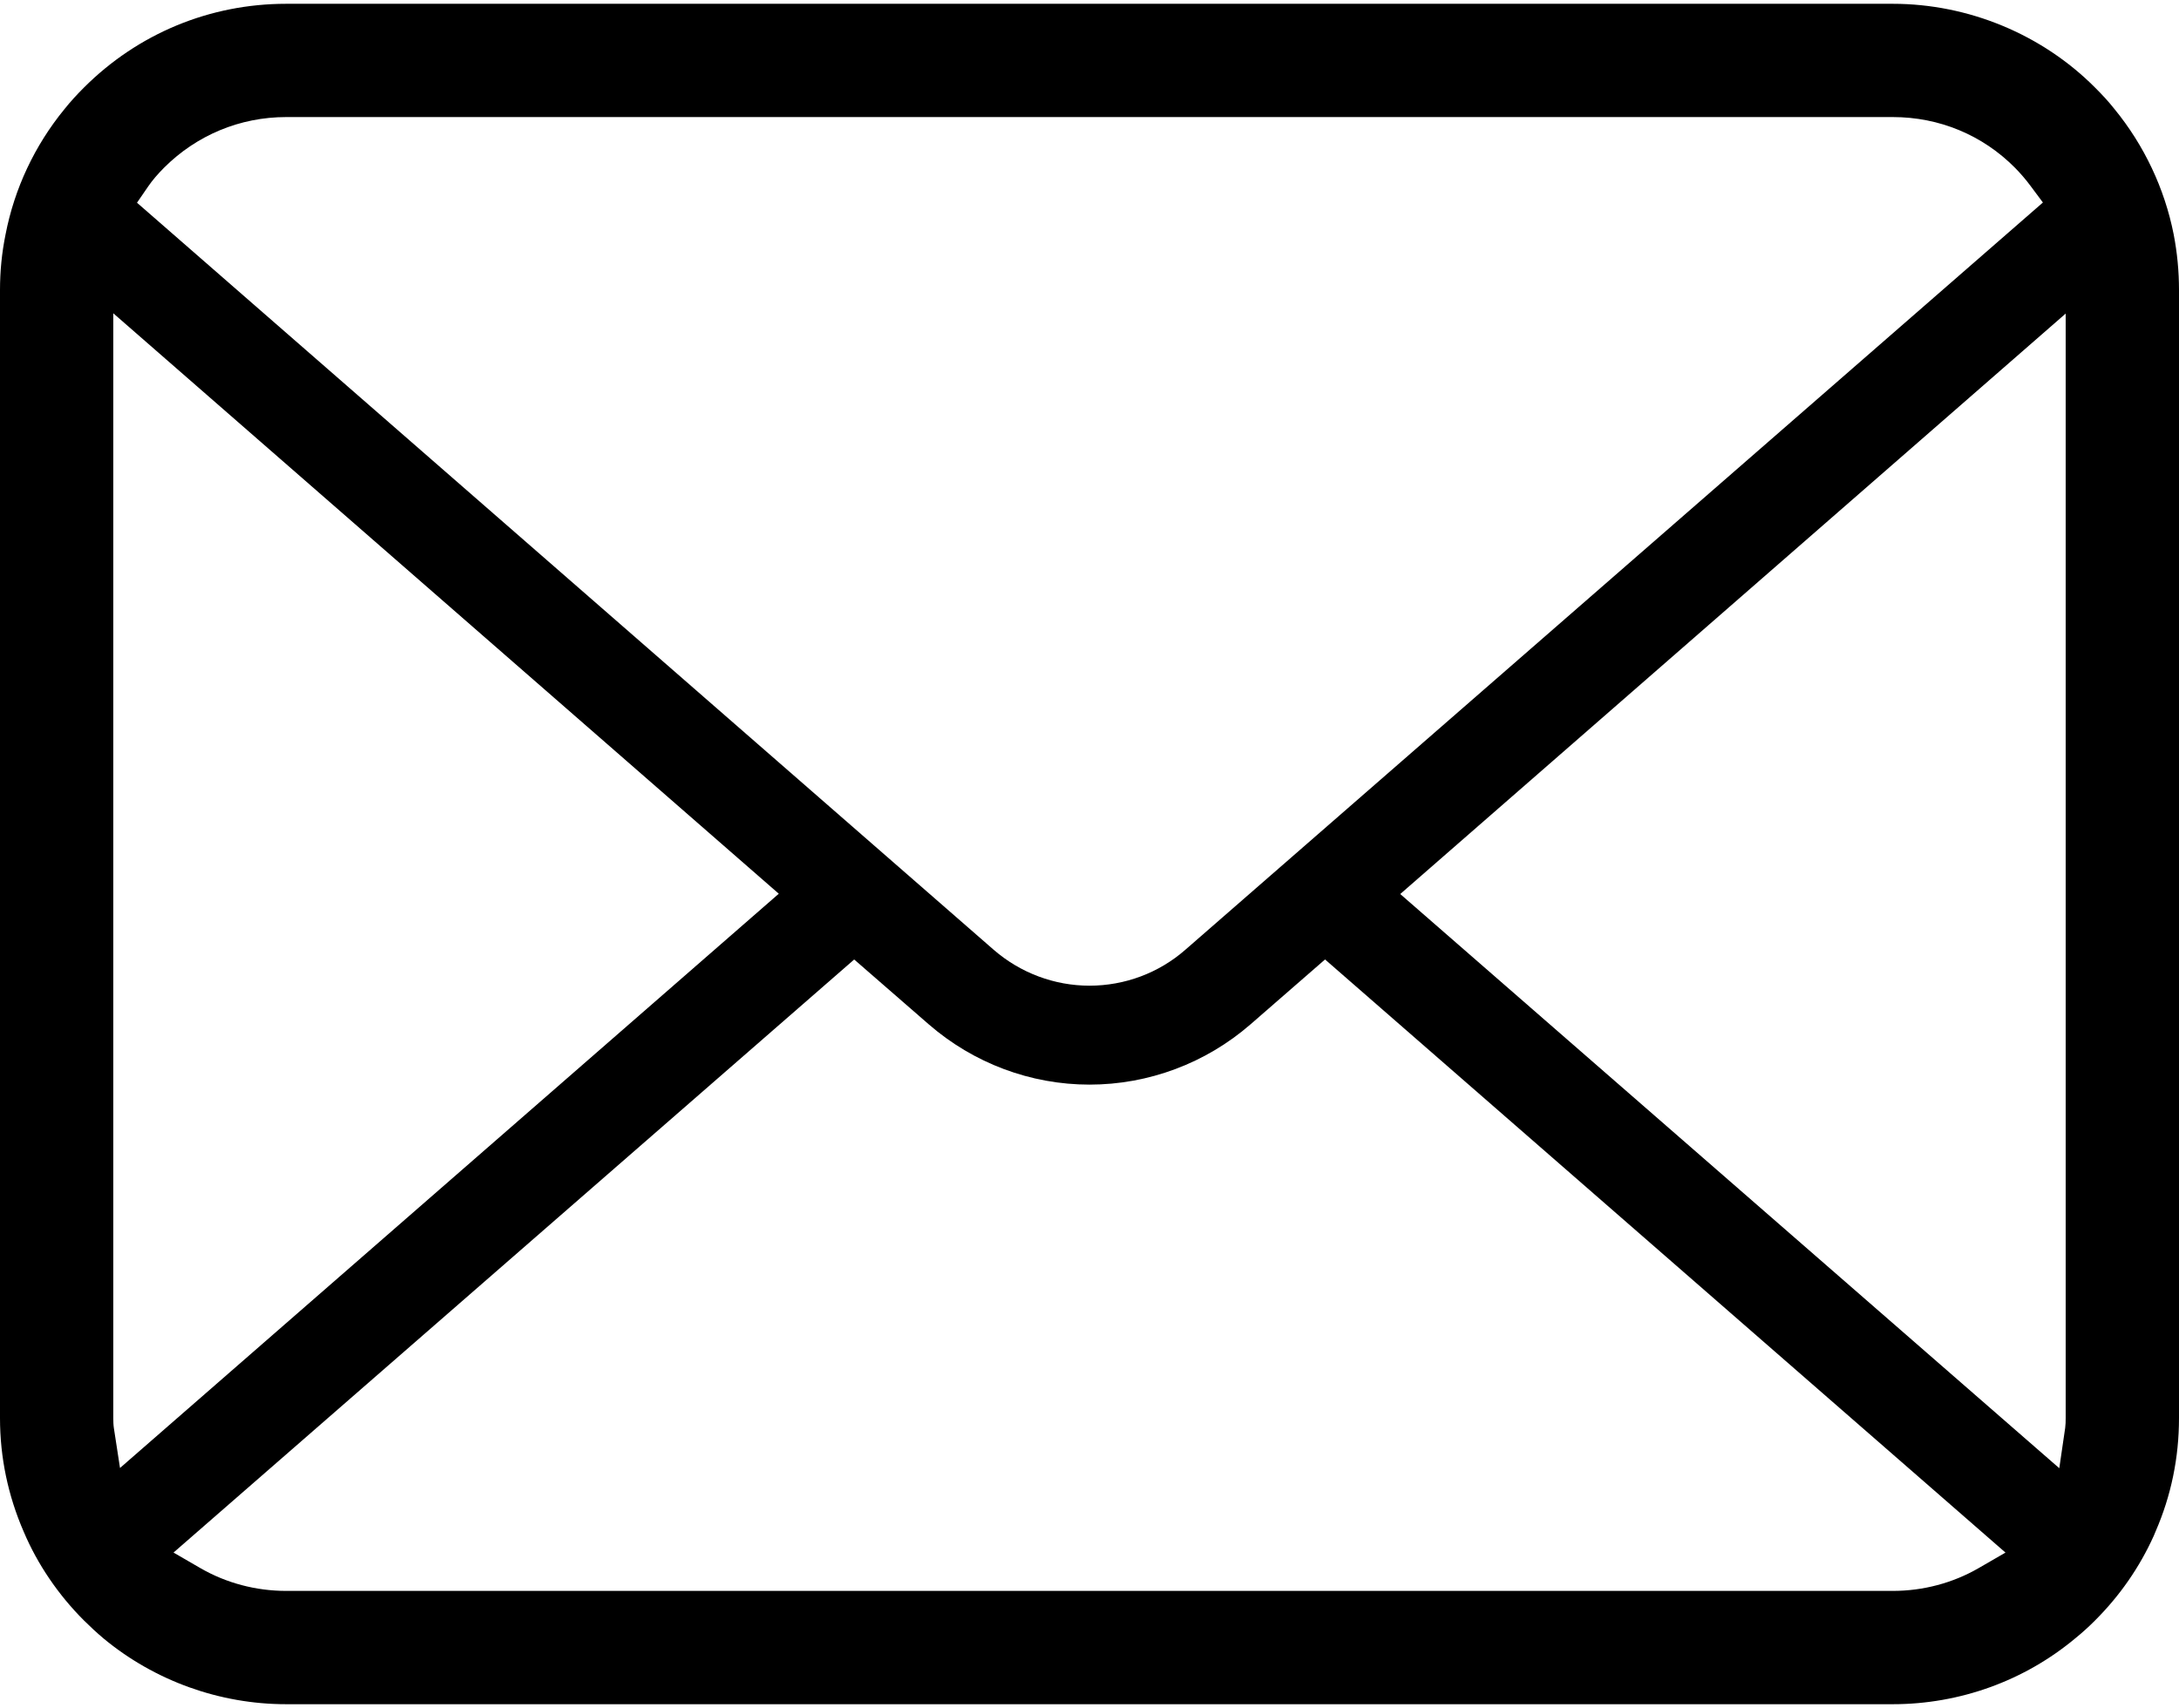
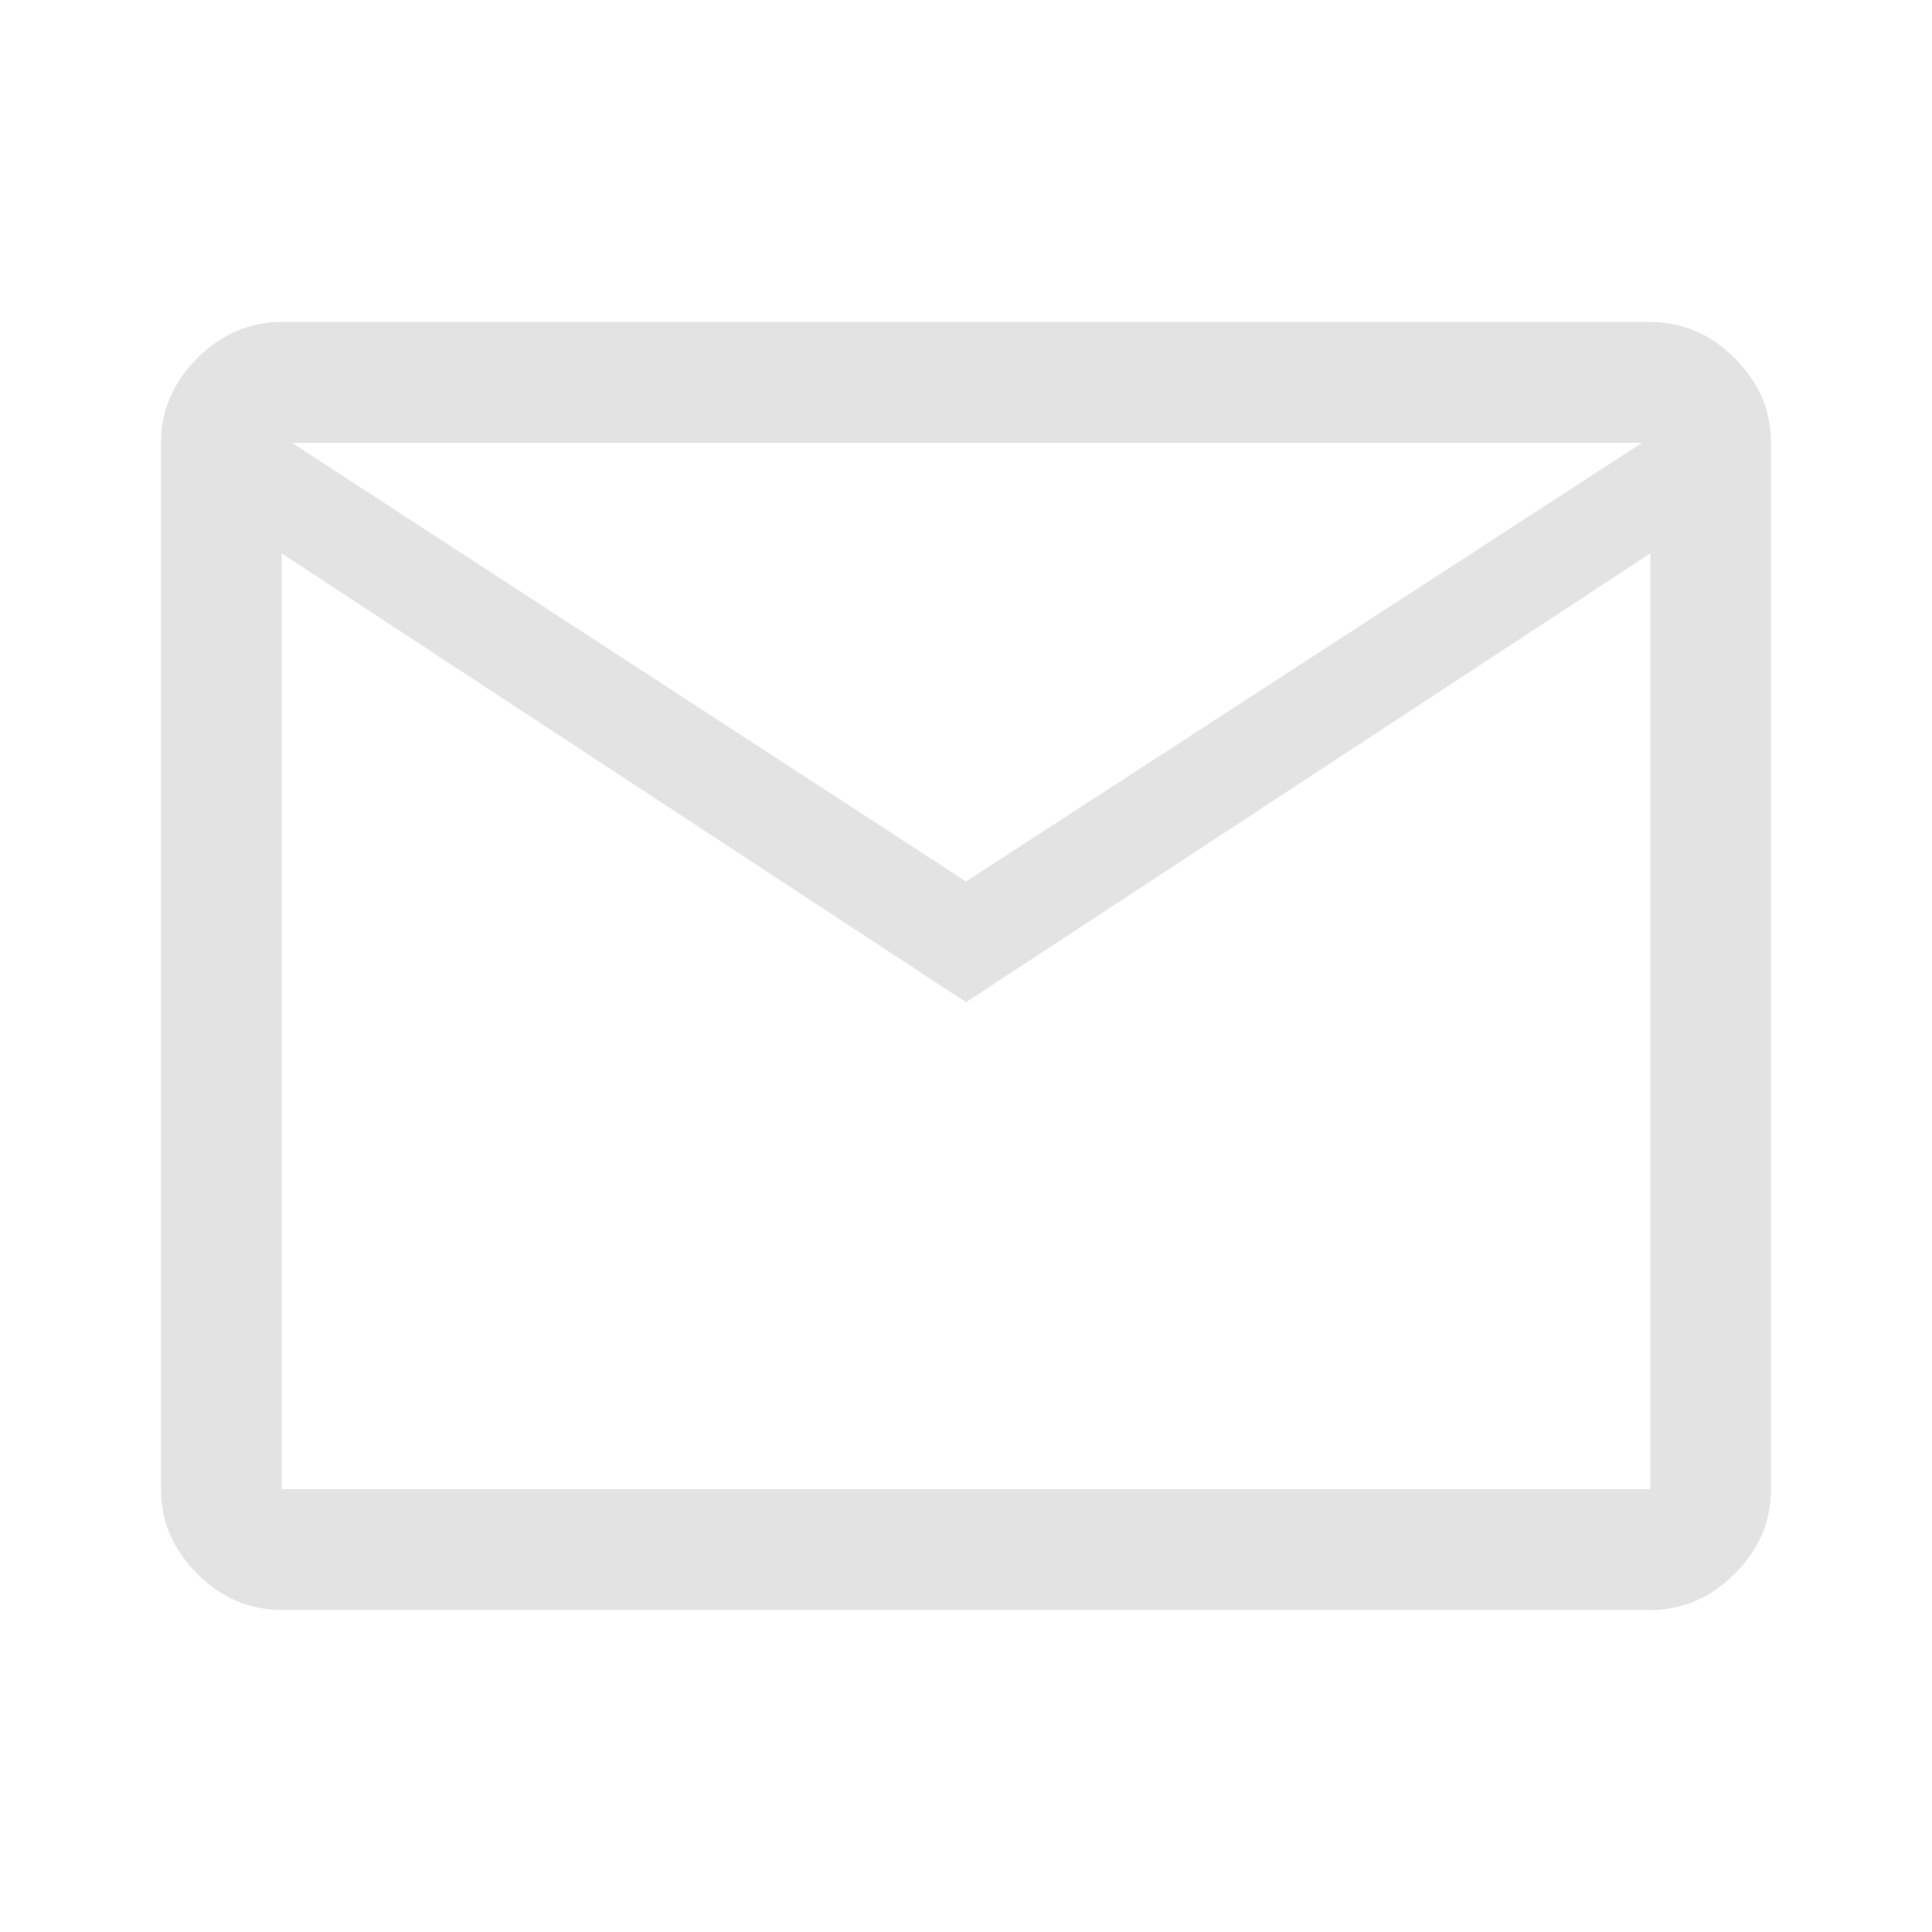
- <svg xmlns="http://www.w3.org/2000/svg" width="500" height="392" viewBox="0 0 500 392" fill="none">
-   <path d="M498.775 53.774C496.697 43.273 492.012 33.347 485.176 25.002C483.787 23.25 482.335 21.691 480.747 20.11C468.585 7.884 451.667 0.871 434.33 0.871H65.668C48.138 0.871 31.65 7.707 19.243 20.117C17.673 21.684 16.217 23.258 14.775 25.065C7.969 33.375 3.304 43.287 1.275 53.804C0.428 57.934 0 62.213 0 66.542V325.465C0 334.473 1.83 343.244 5.458 351.583C8.598 358.988 13.361 366.009 19.239 371.884C20.72 373.357 22.19 374.717 23.761 376.042C35.513 385.774 50.394 391.13 65.668 391.13H434.33C449.703 391.13 464.569 385.754 476.29 375.935C477.856 374.667 479.309 373.336 480.761 371.884C486.442 366.208 490.958 359.687 494.204 352.495L494.632 351.47C498.192 343.289 500 334.546 500 325.466V66.542C500 62.27 499.588 57.962 498.775 53.774ZM34.007 42.781C34.935 41.422 36.121 40.026 37.634 38.502C45.143 30.997 55.101 26.867 65.667 26.867H434.329C444.988 26.867 454.949 31.004 462.375 38.517C463.657 39.812 464.882 41.251 465.95 42.688L468.77 46.477L271.992 217.978C265.926 223.296 258.115 226.223 249.997 226.223C241.959 226.223 234.155 223.303 228.017 217.984L31.436 46.526L34.007 42.781ZM26.128 327.751C26.021 327.046 25.997 326.263 25.997 325.465V71.903L178.702 205.117L27.538 336.915L26.128 327.751ZM454.003 359.906C448.093 363.316 441.286 365.125 434.33 365.125H65.668C58.708 365.125 51.904 363.316 45.998 359.906L39.818 356.324L196.006 220.212L213.123 235.101C223.391 244.015 236.484 248.929 249.999 248.929C263.563 248.929 276.679 244.015 286.939 235.101L304.05 220.205L460.184 356.332L454.003 359.906ZM473.996 325.465C473.996 326.249 473.981 327.024 473.883 327.715L472.529 336.965L321.301 205.188L473.996 71.968V325.465Z" fill="black" />
+ <svg xmlns="http://www.w3.org/2000/svg" height="48px" viewBox="0 -960 960 960" width="48px" fill="#e3e3e3">
+   <path d="M140-160q-24 0-42-18t-18-42v-520q0-24 18-42t42-18h680q24 0 42 18t18 42v520q0 24-18 42t-42 18H140Zm340-302L140-685v465h680v-465L480-462Zm0-60 336-218H145l335 218ZM140-685v-55 520-465Z" />
</svg>
